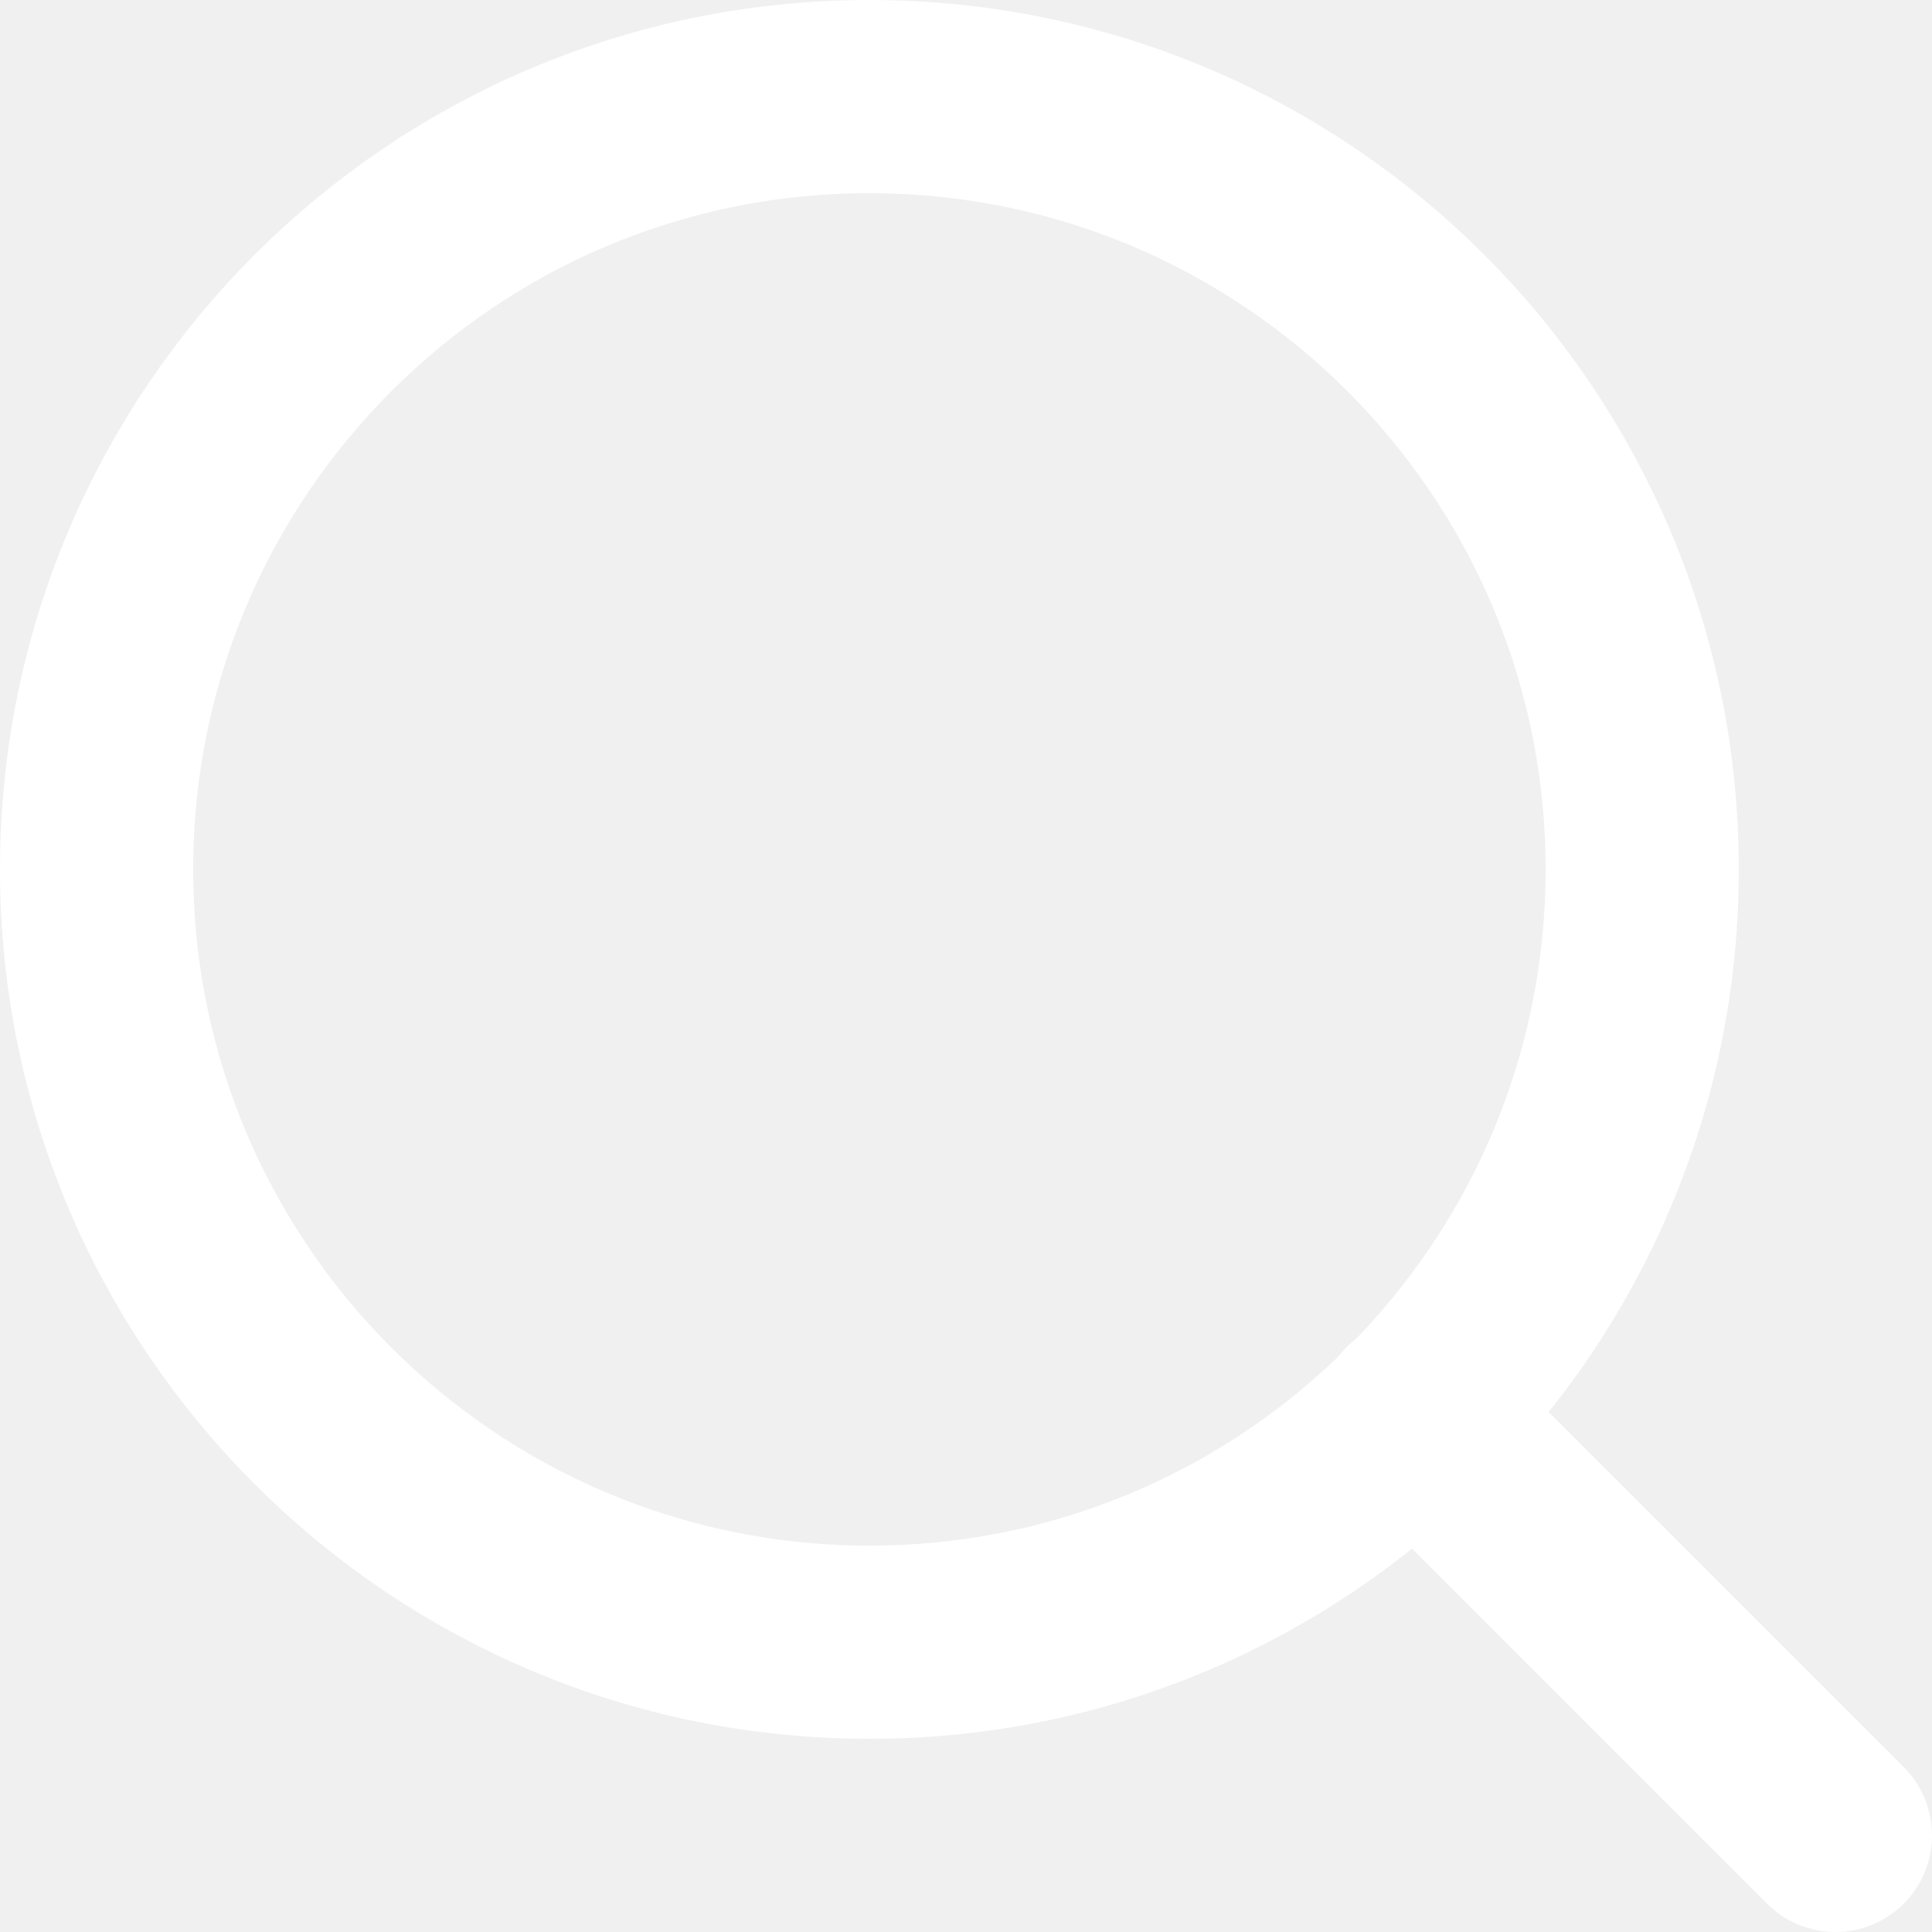
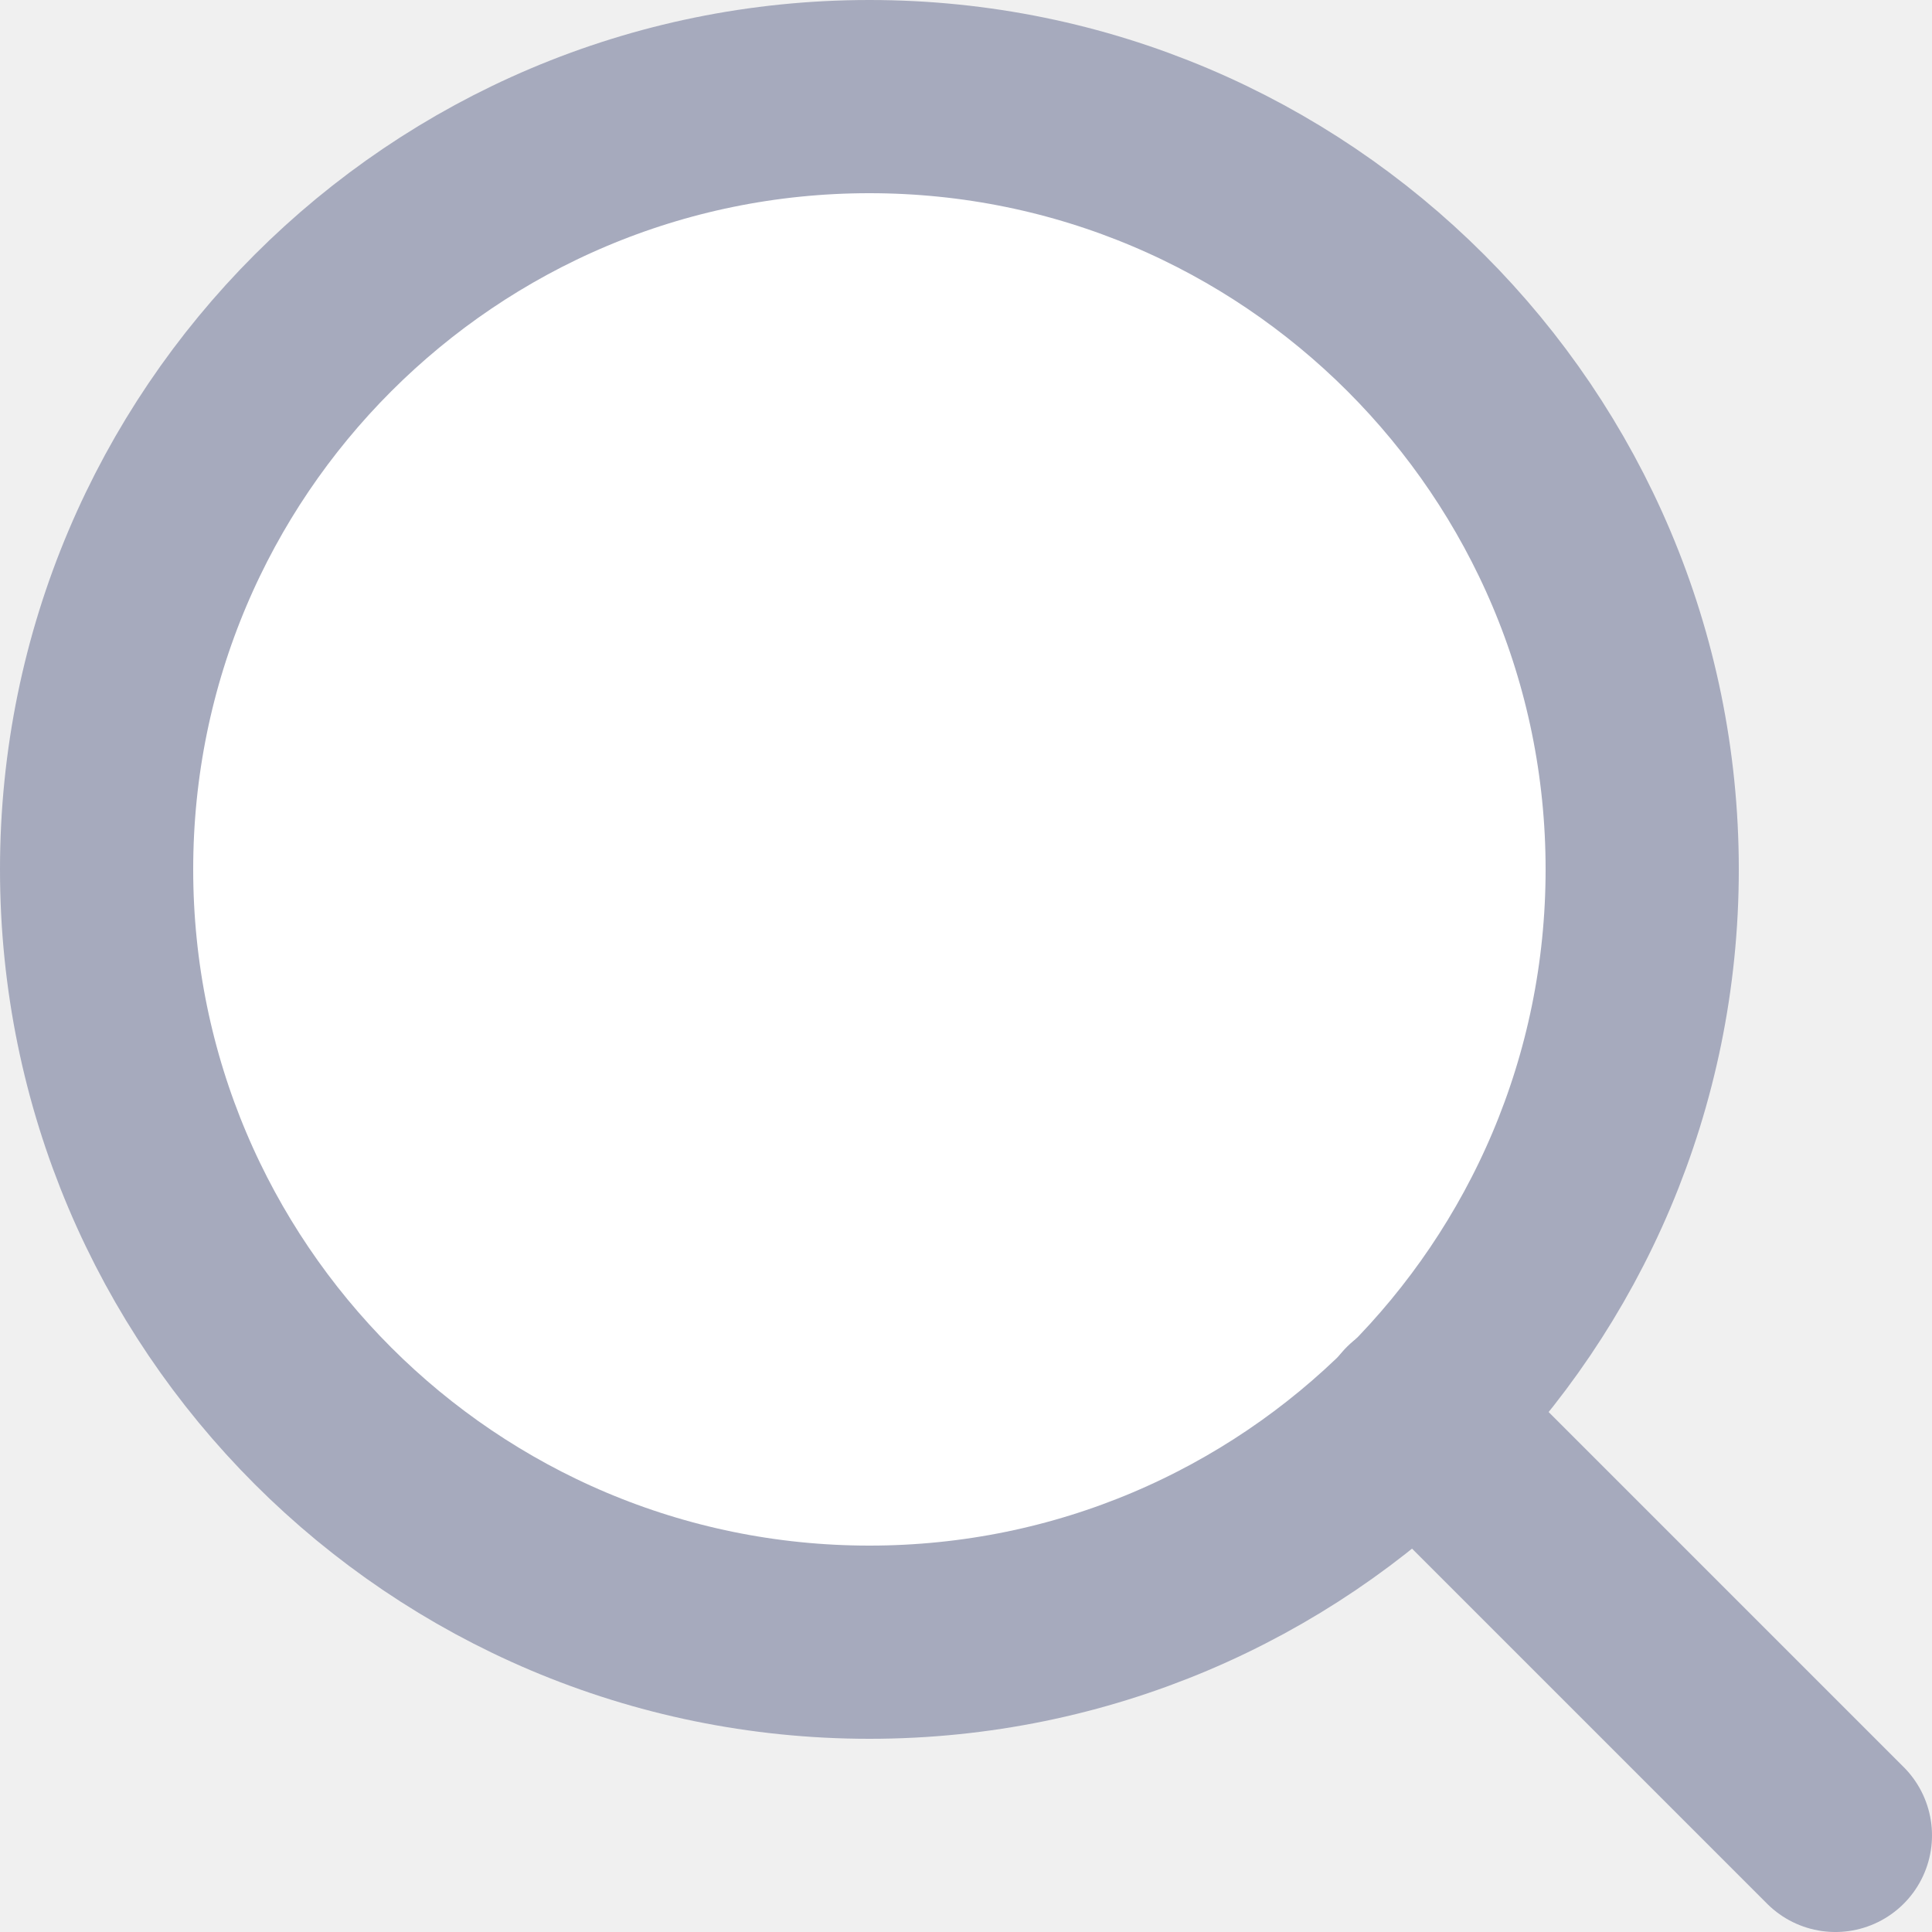
<svg xmlns="http://www.w3.org/2000/svg" width="20" height="20" viewBox="0 0 20 20" fill="none">
-   <path d="M9 17C13.418 17 17 13.418 17 9C17 4.582 13.418 1 9 1C4.582 1 1 4.582 1 9C1 13.418 4.582 17 9 17Z" stroke="white" stroke-width="2" stroke-linecap="round" stroke-linejoin="round" />
-   <path d="M19 19L14.65 14.65" stroke="white" stroke-width="2" stroke-linecap="round" stroke-linejoin="round" />
+   <path d="M9 17C13.418 17 17 13.418 17 9C17 4.582 13.418 1 9 1C4.582 1 1 4.582 1 9C1 13.418 4.582 17 9 17Z" fill="white" stroke="#A6AABD" stroke-width="2" stroke-linecap="round" stroke-linejoin="round" />
+   <path d="M19 19L14.65 14.65" stroke="#A6AABD" stroke-width="2" stroke-linecap="round" stroke-linejoin="round" />
</svg>
